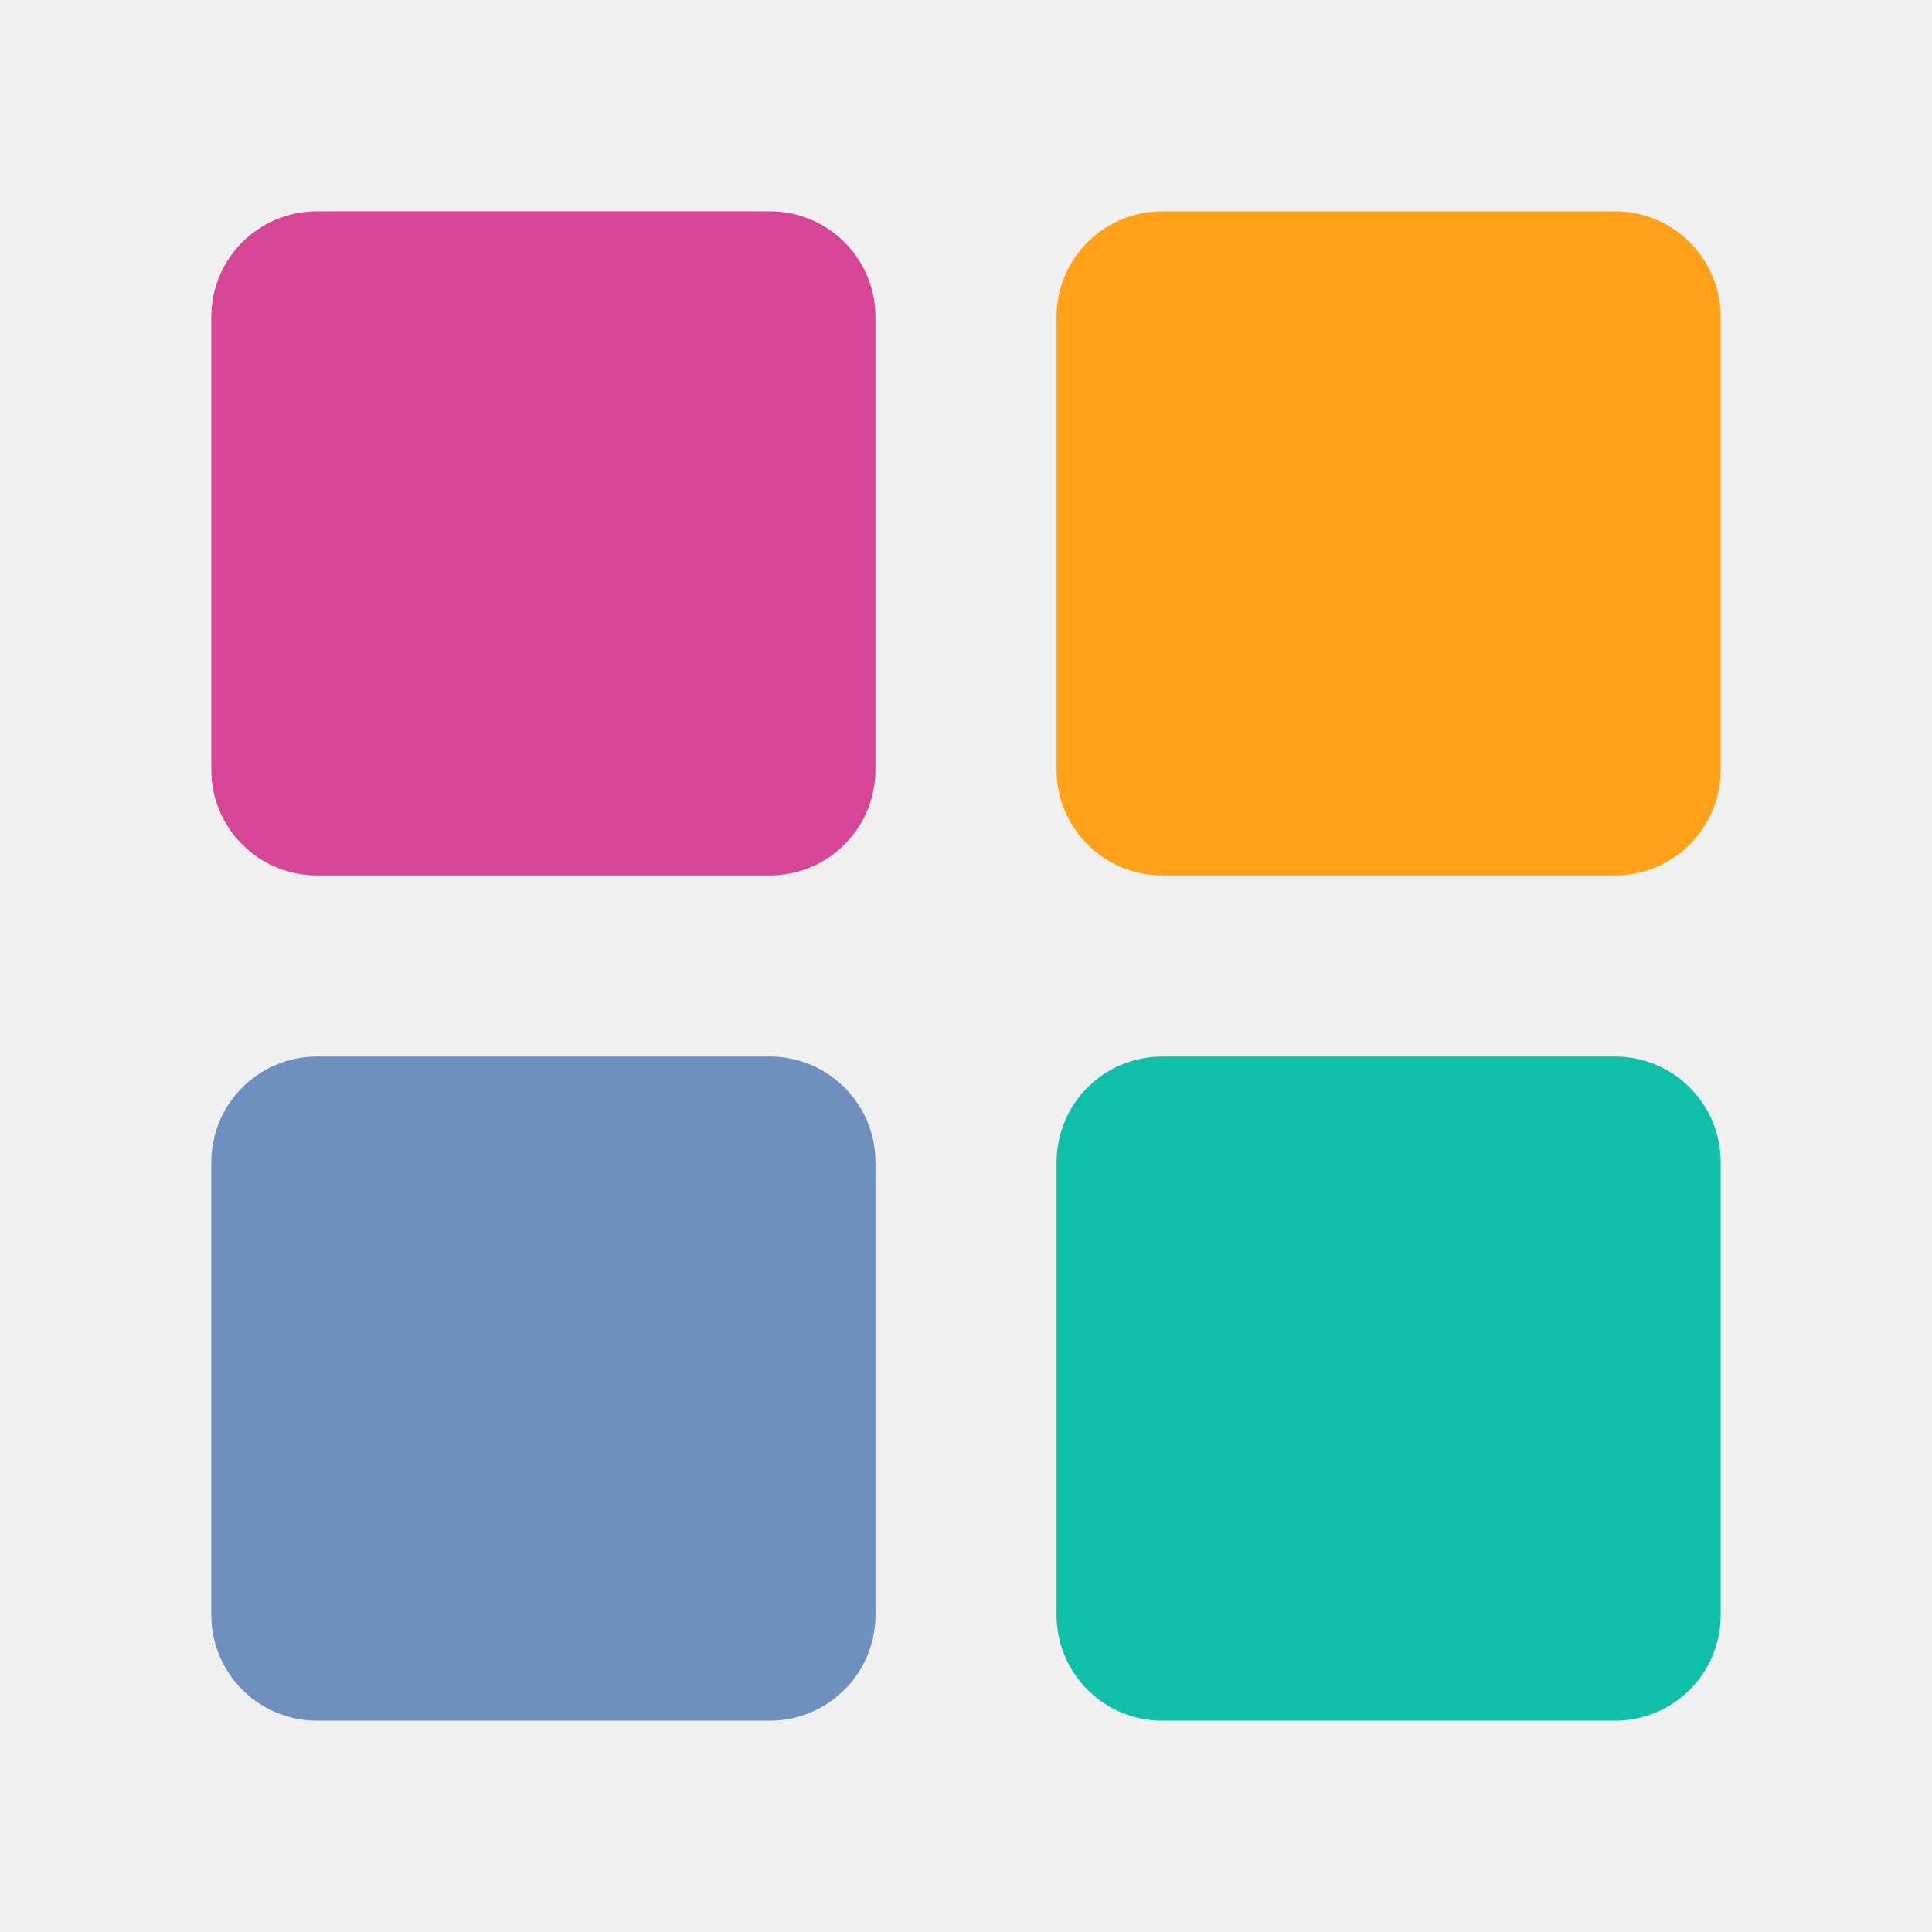
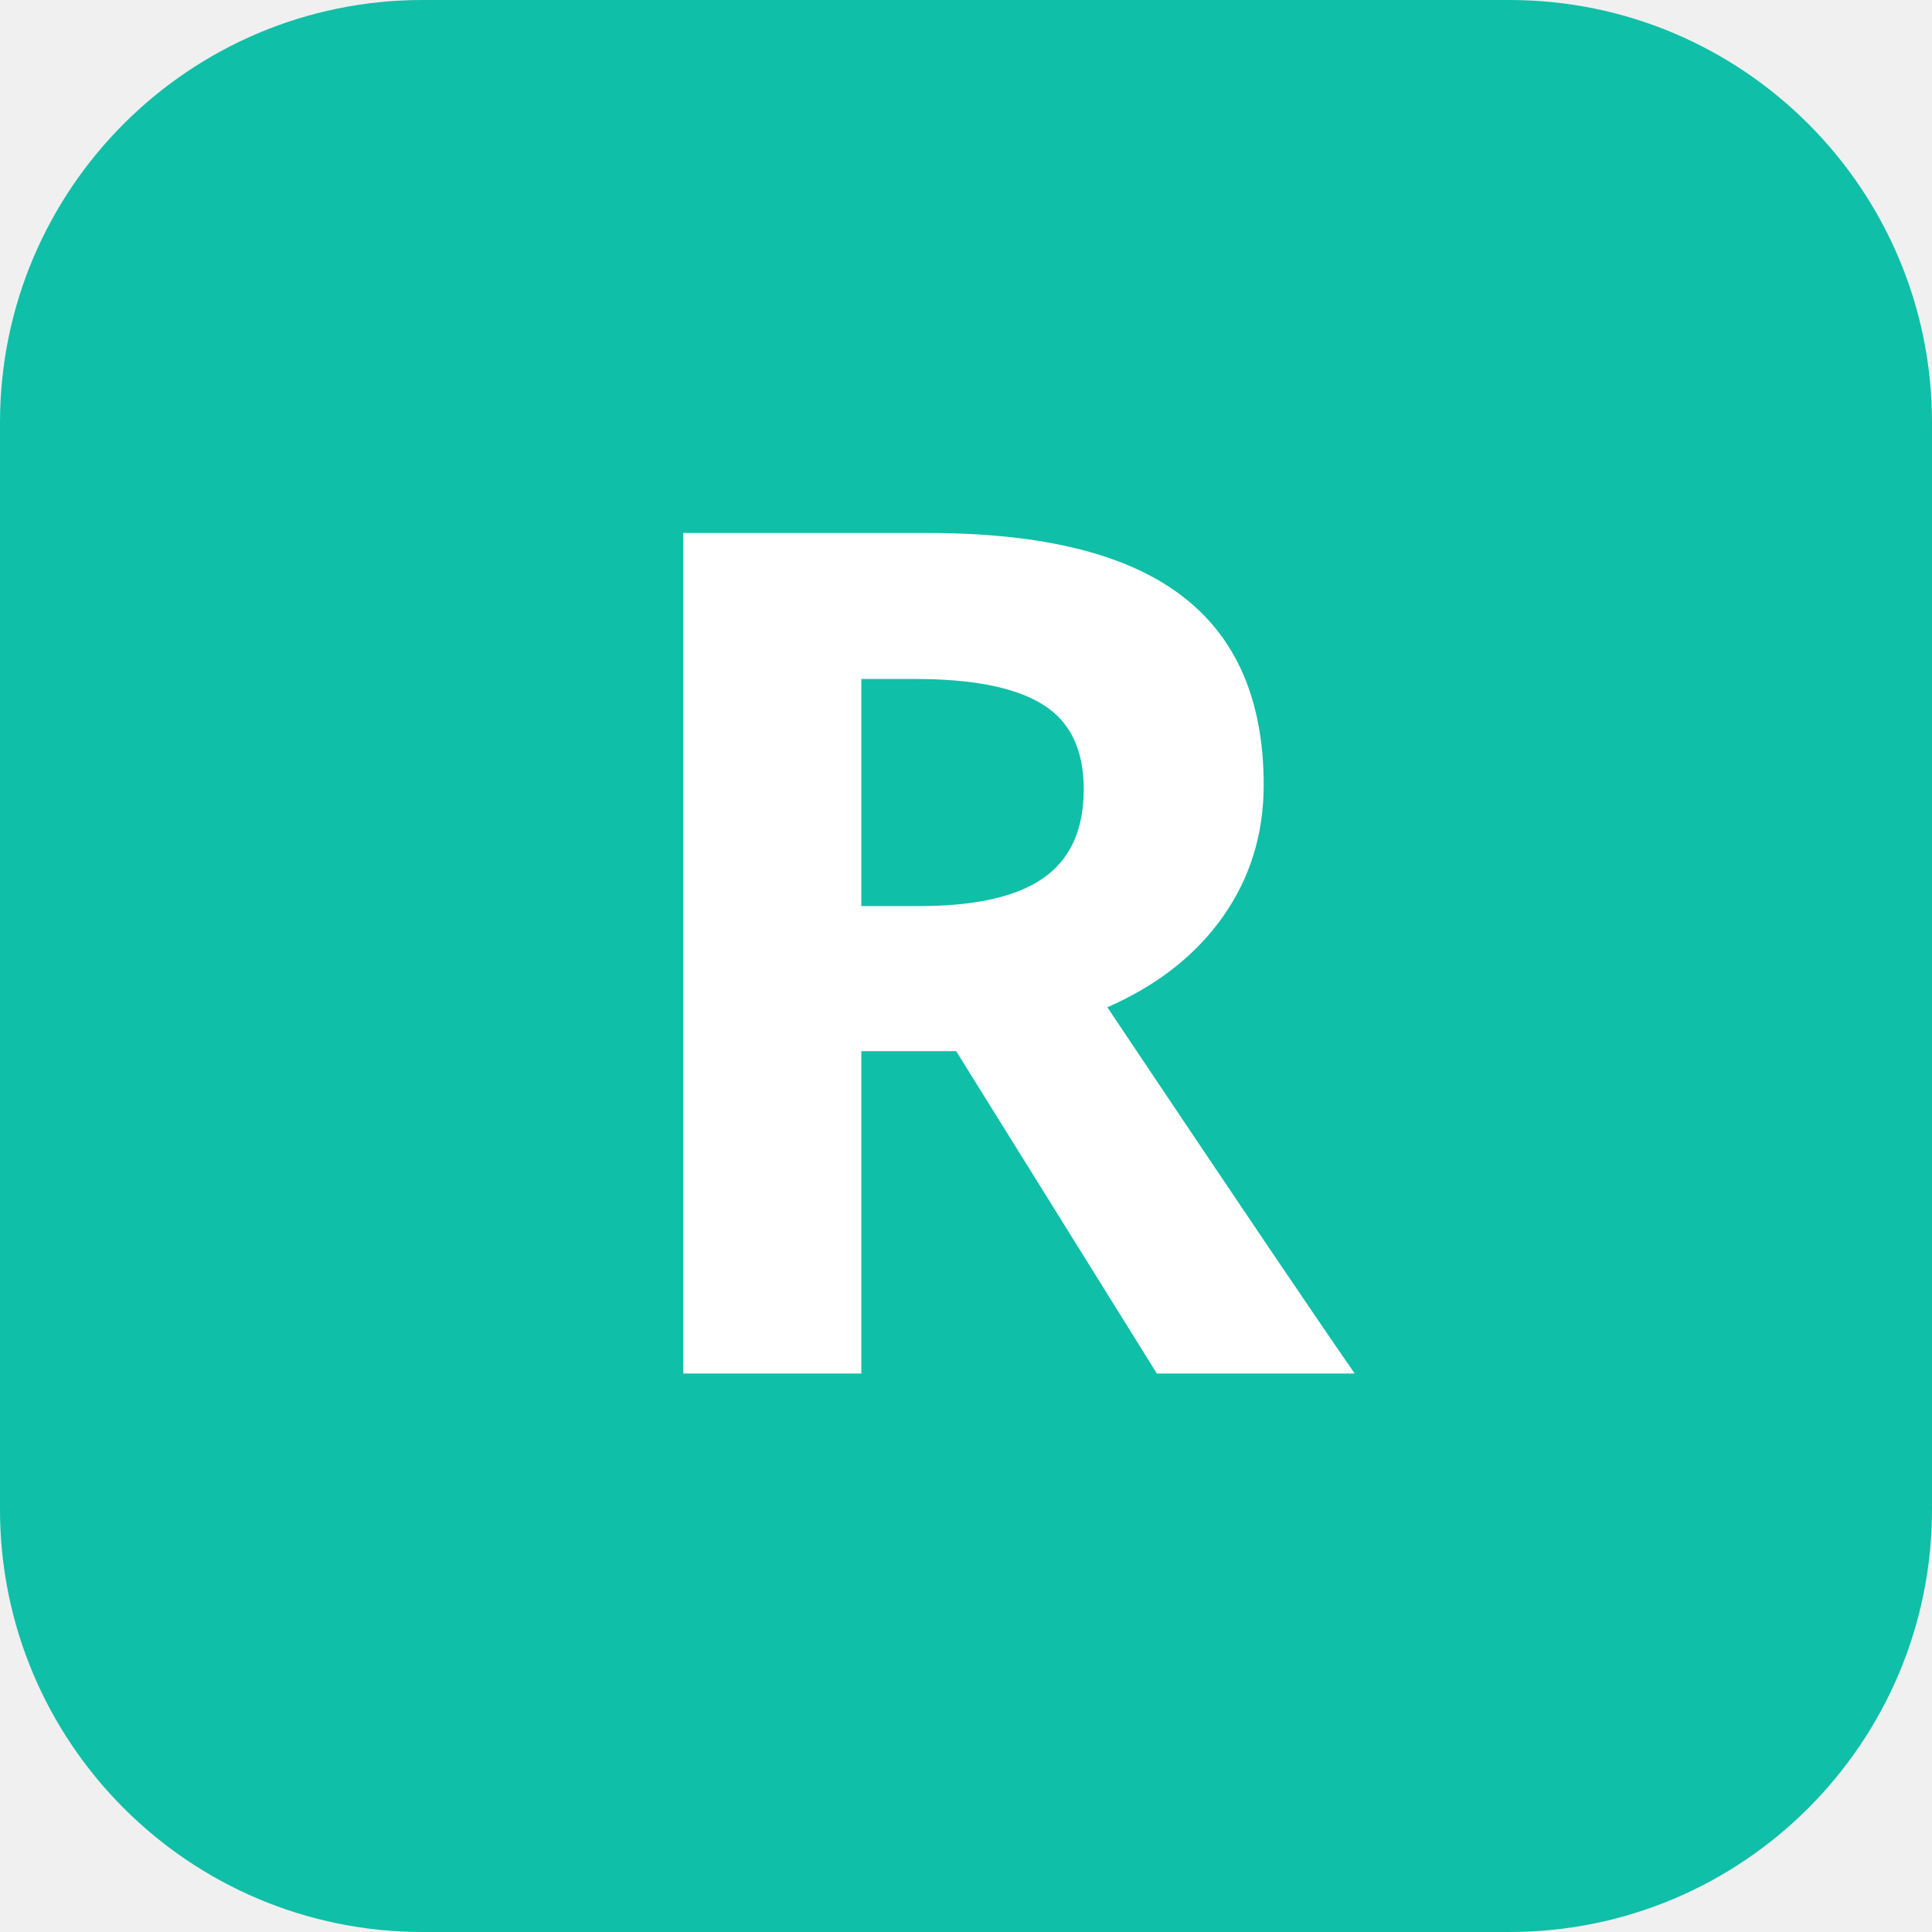
<svg xmlns="http://www.w3.org/2000/svg" viewBox="0 0 128 128" role="img" aria-labelledby="title">
-   <rect x="14" y="14" width="44" height="44" rx="7" fill="#d74696" />
-   <rect x="70" y="14" width="44" height="44" rx="7" fill="#ffa21a" />
-   <rect x="14" y="70" width="44" height="44" rx="7" fill="#6f90bf" />
-   <rect x="70" y="70" width="44" height="44" rx="7" fill="#10bfa7" />
+   <rect width="128" height="128" rx="28" fill="#10bfa7" />
+   <text x="64" y="91" text-anchor="middle" font-family="Open Sans, Arial, Helvetica, sans-serif" font-size="78" font-weight="700" fill="#fff">R</text>
</svg>
